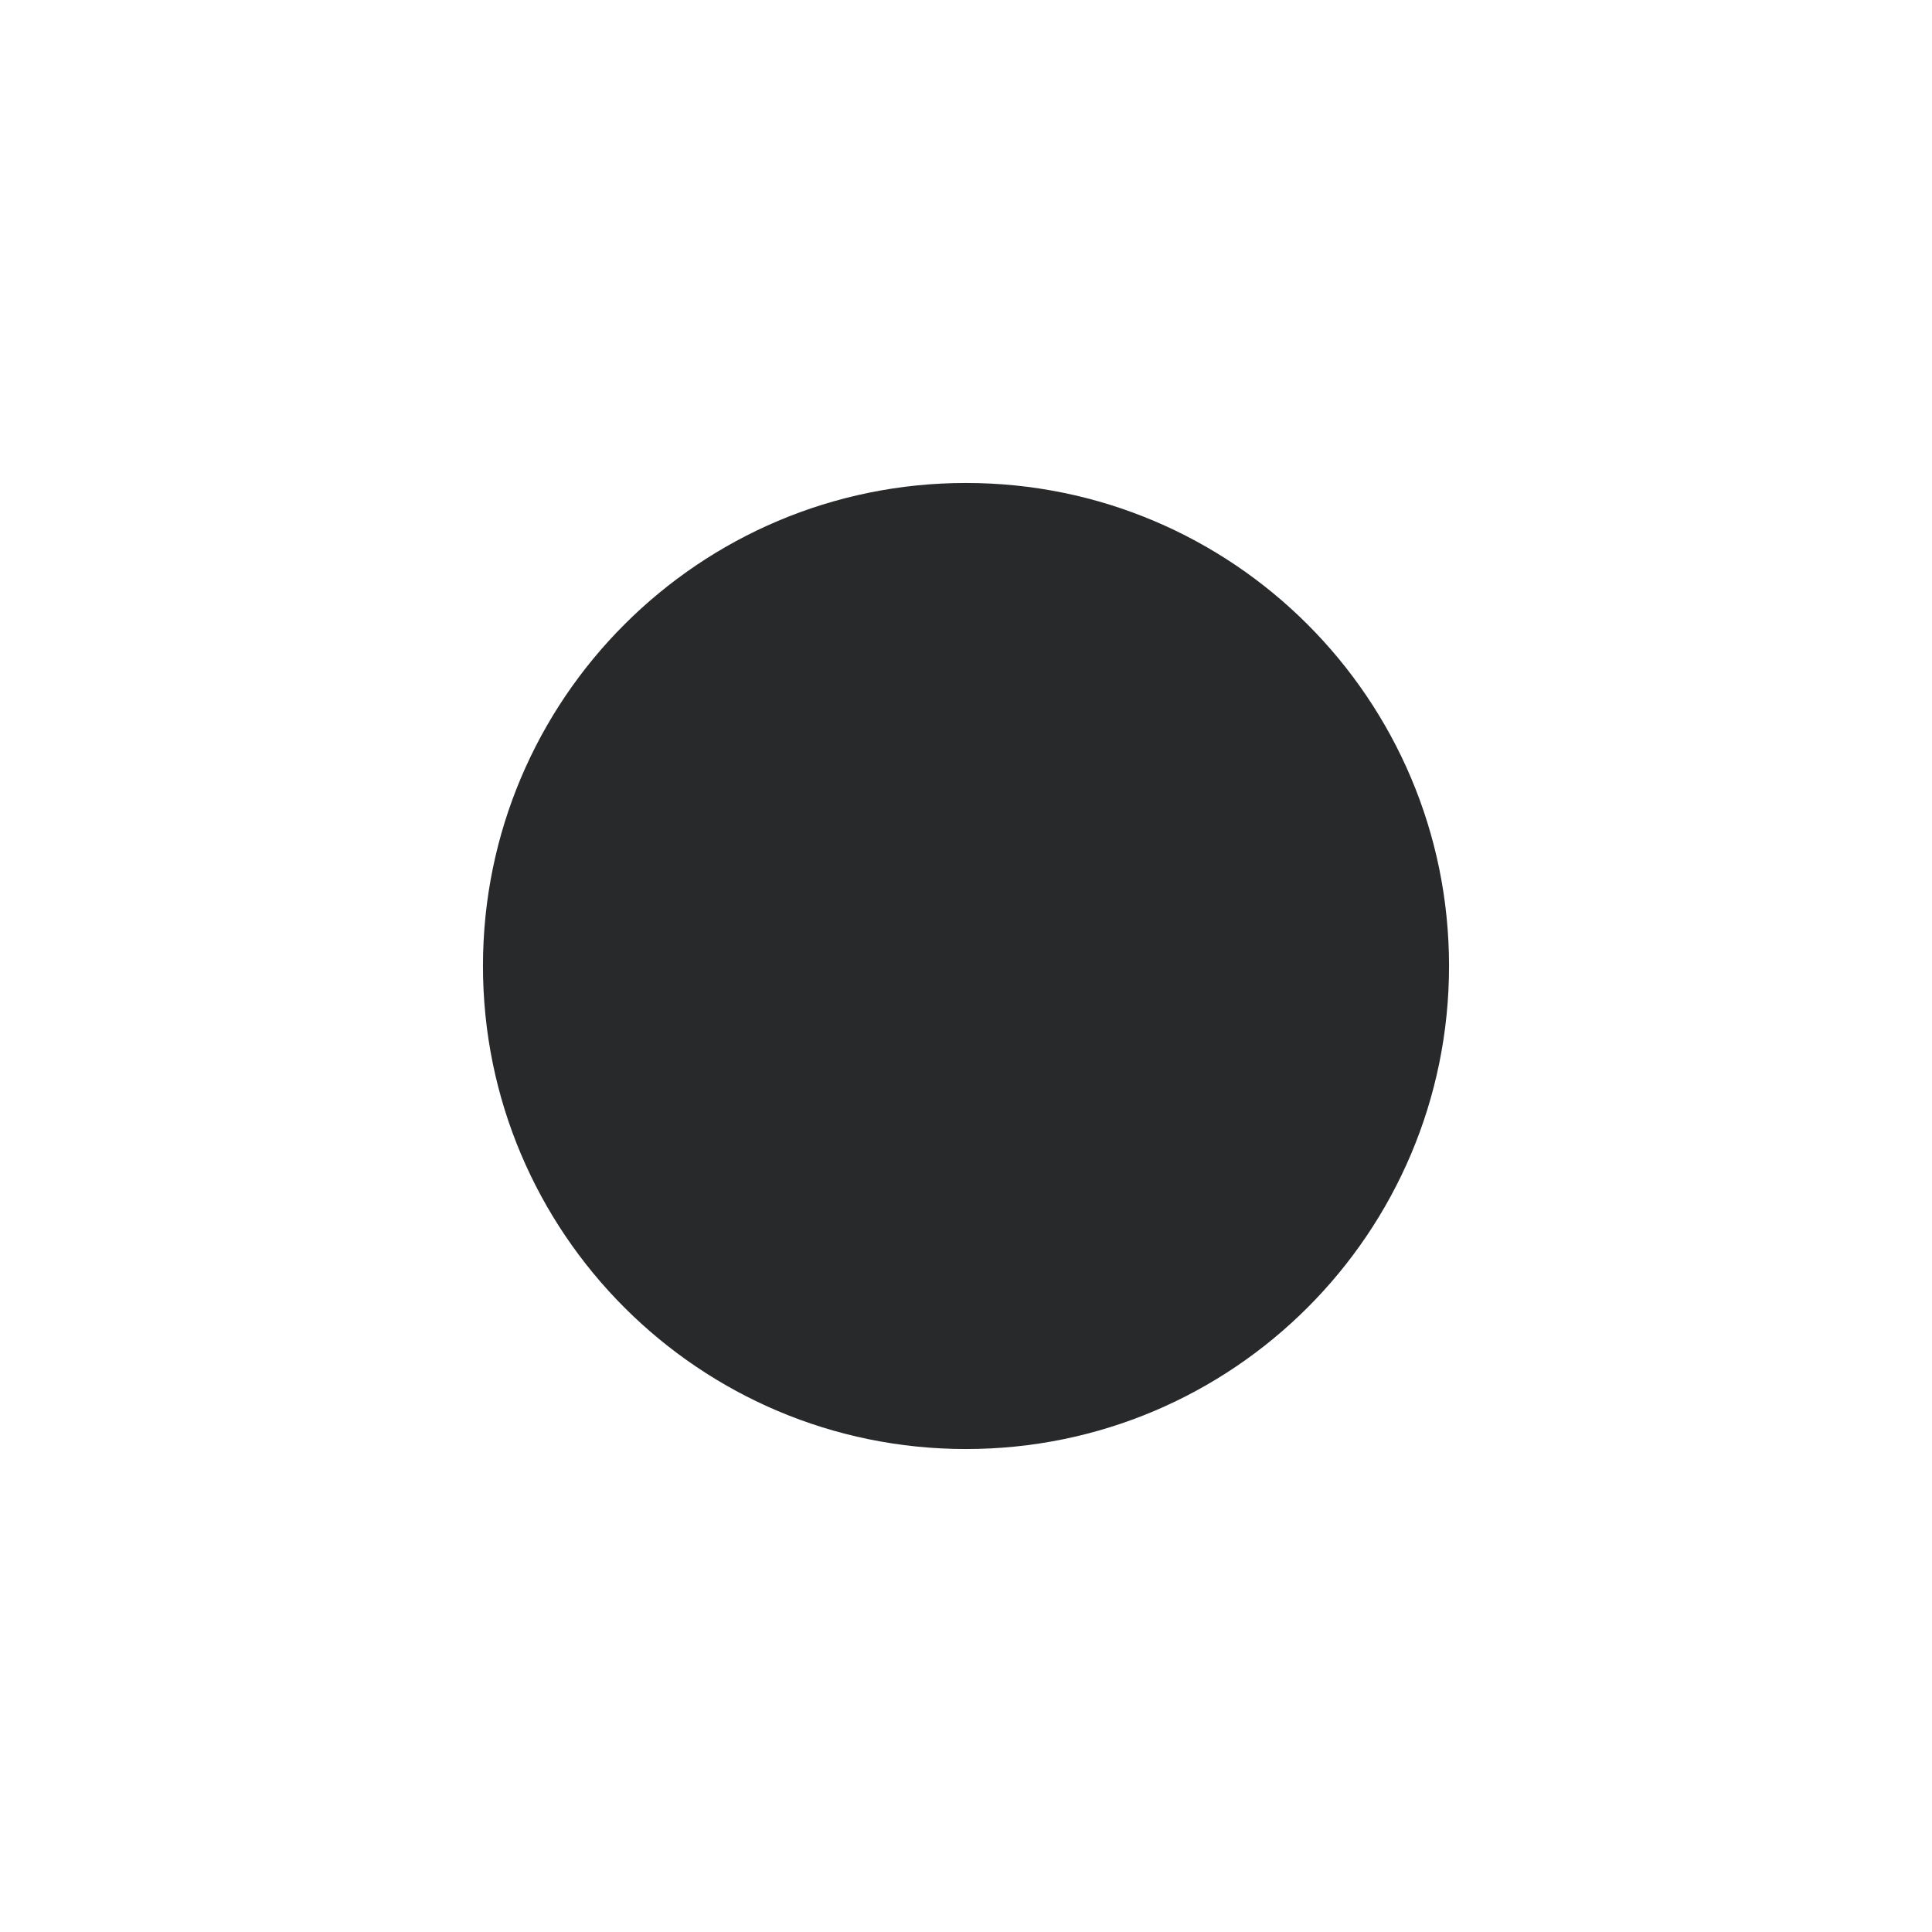
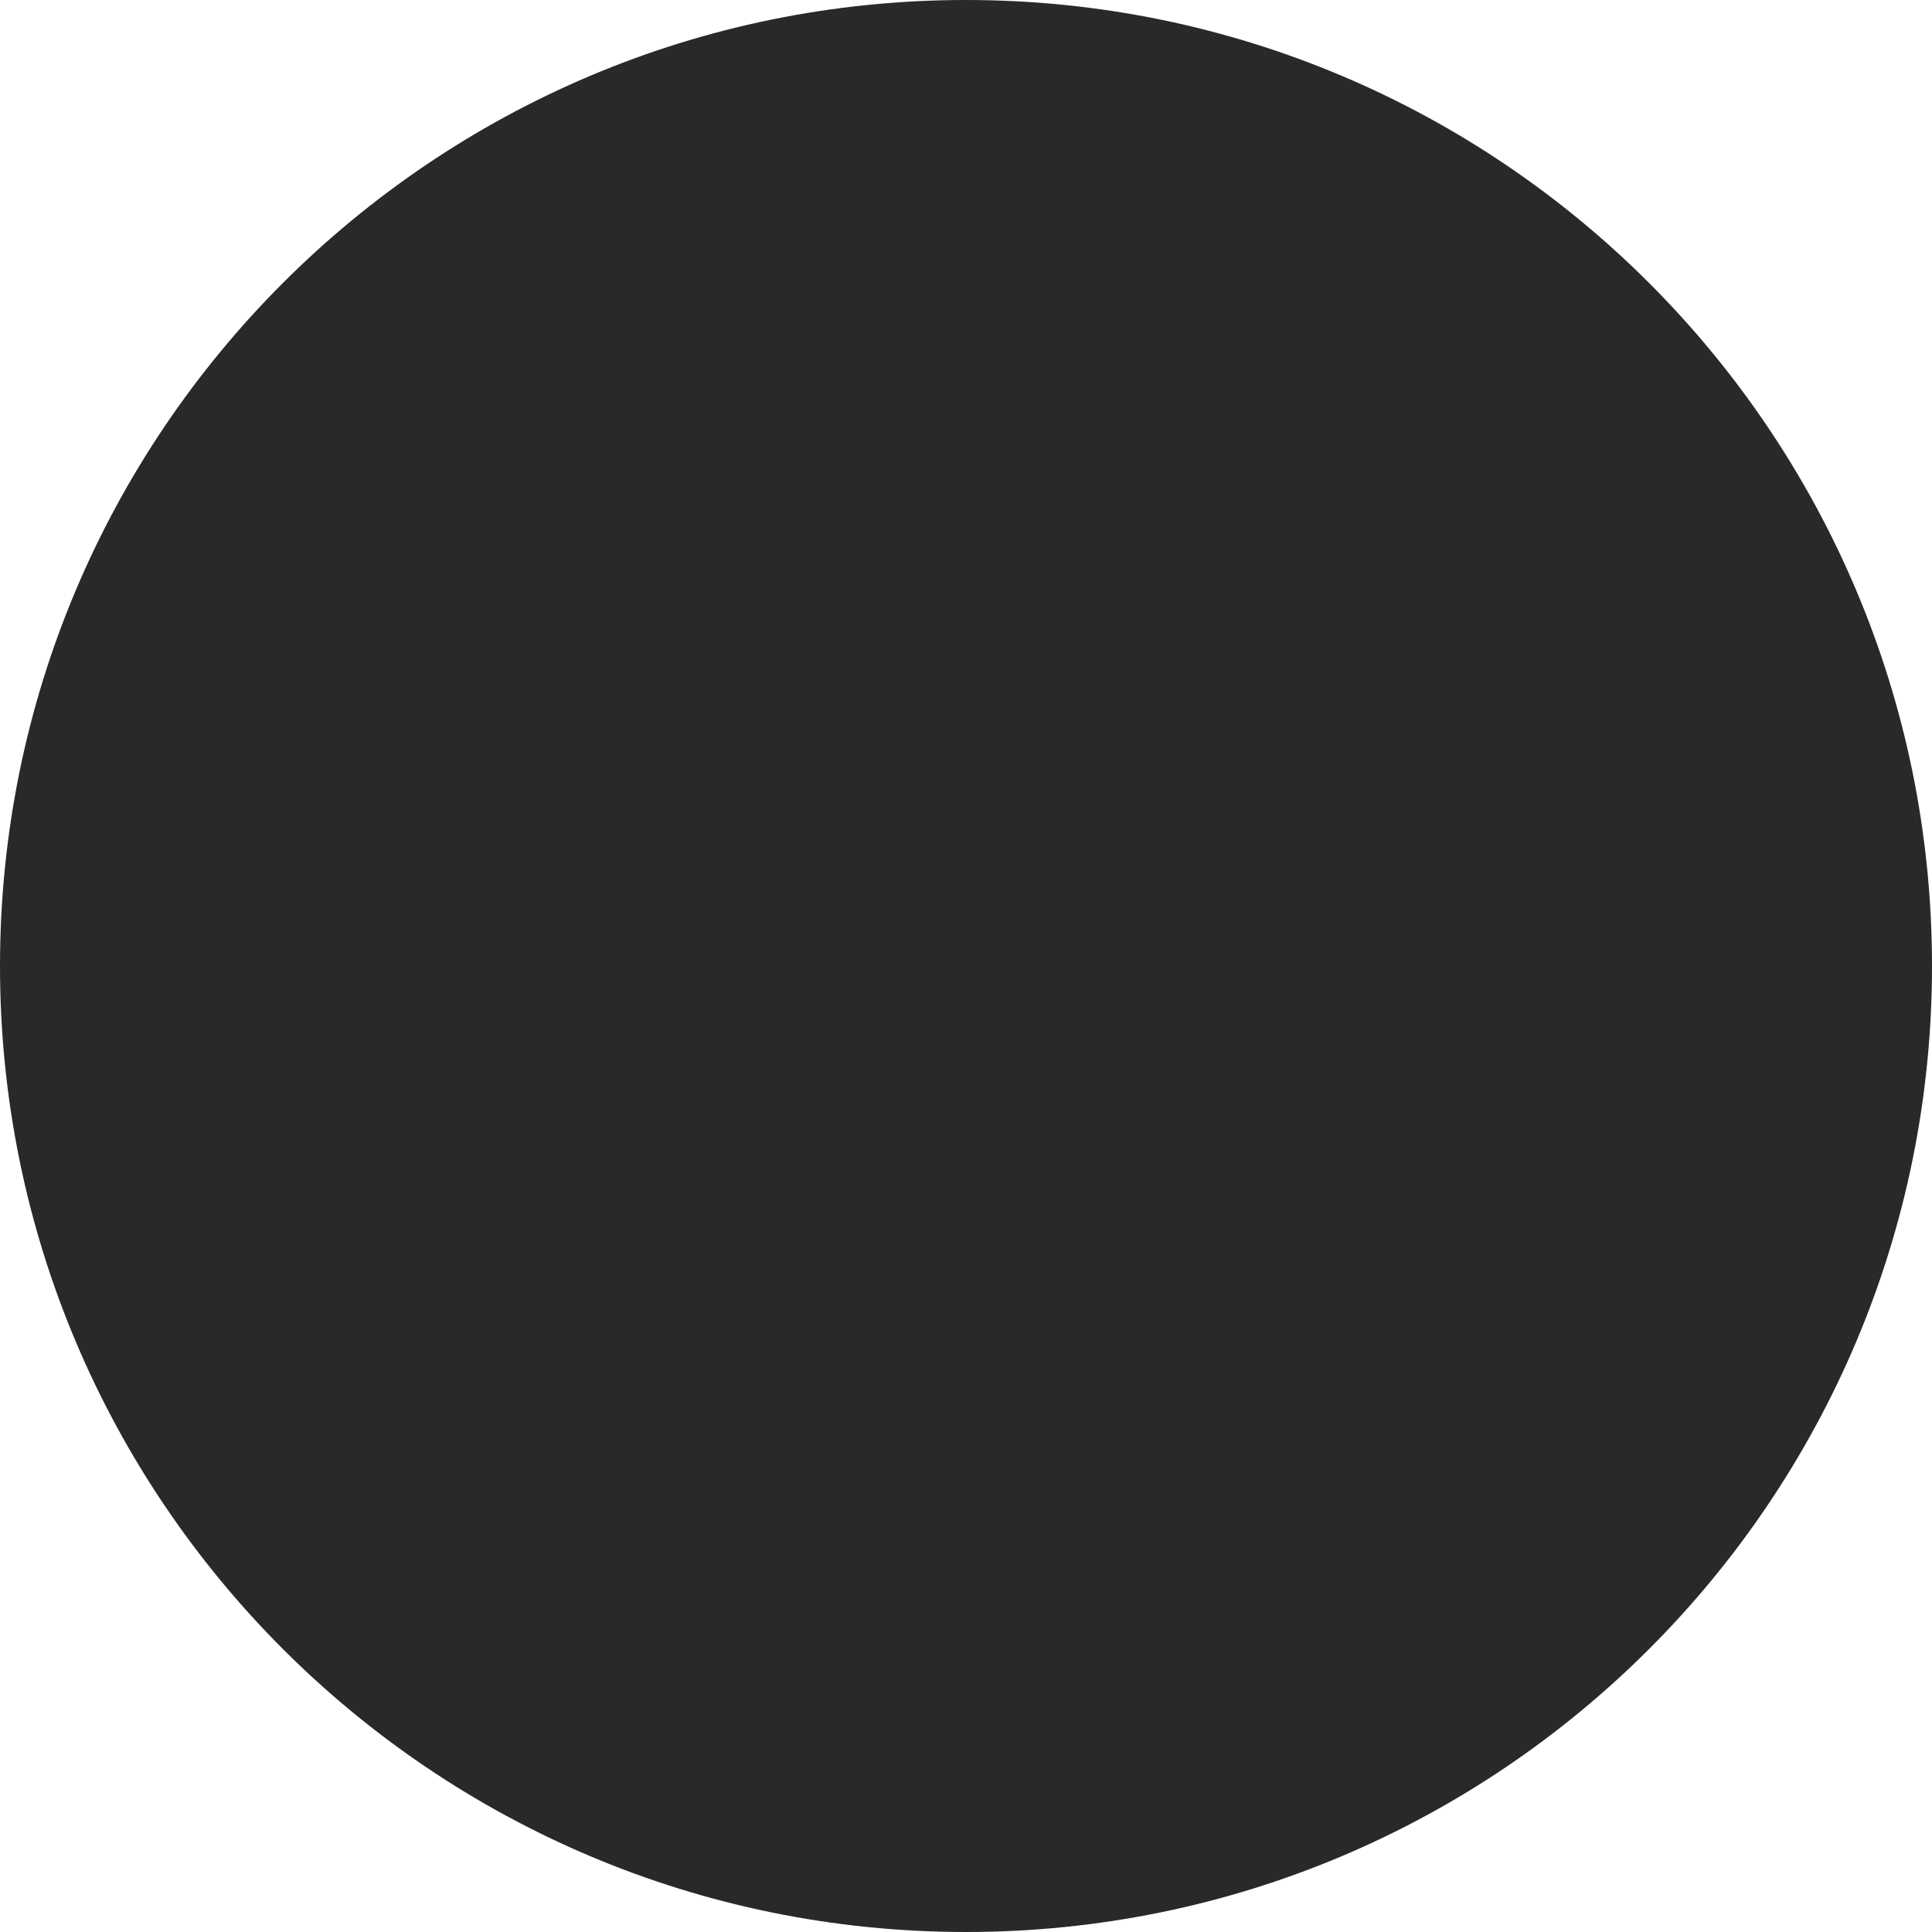
<svg xmlns="http://www.w3.org/2000/svg" width="100" height="100" viewBox="0 0 26.458 26.458" version="1.1" id="svg5">
  <defs id="defs2" />
  <g id="layer1">
-     <circle style="opacity:1;fill:#27292B;fill-opacity:1;fill-rule:evenodd;stroke-width:0.165" id="path31" cx="13.229" cy="13.229" r="6.615" />
+     <circle style="opacity:1;fill:#27292B;fill-opacity:1;fill-rule:evenodd;stroke-width:0.331" id="path31" cx="13.229" cy="13.229" r="13.229" />
  </g>
</svg>
